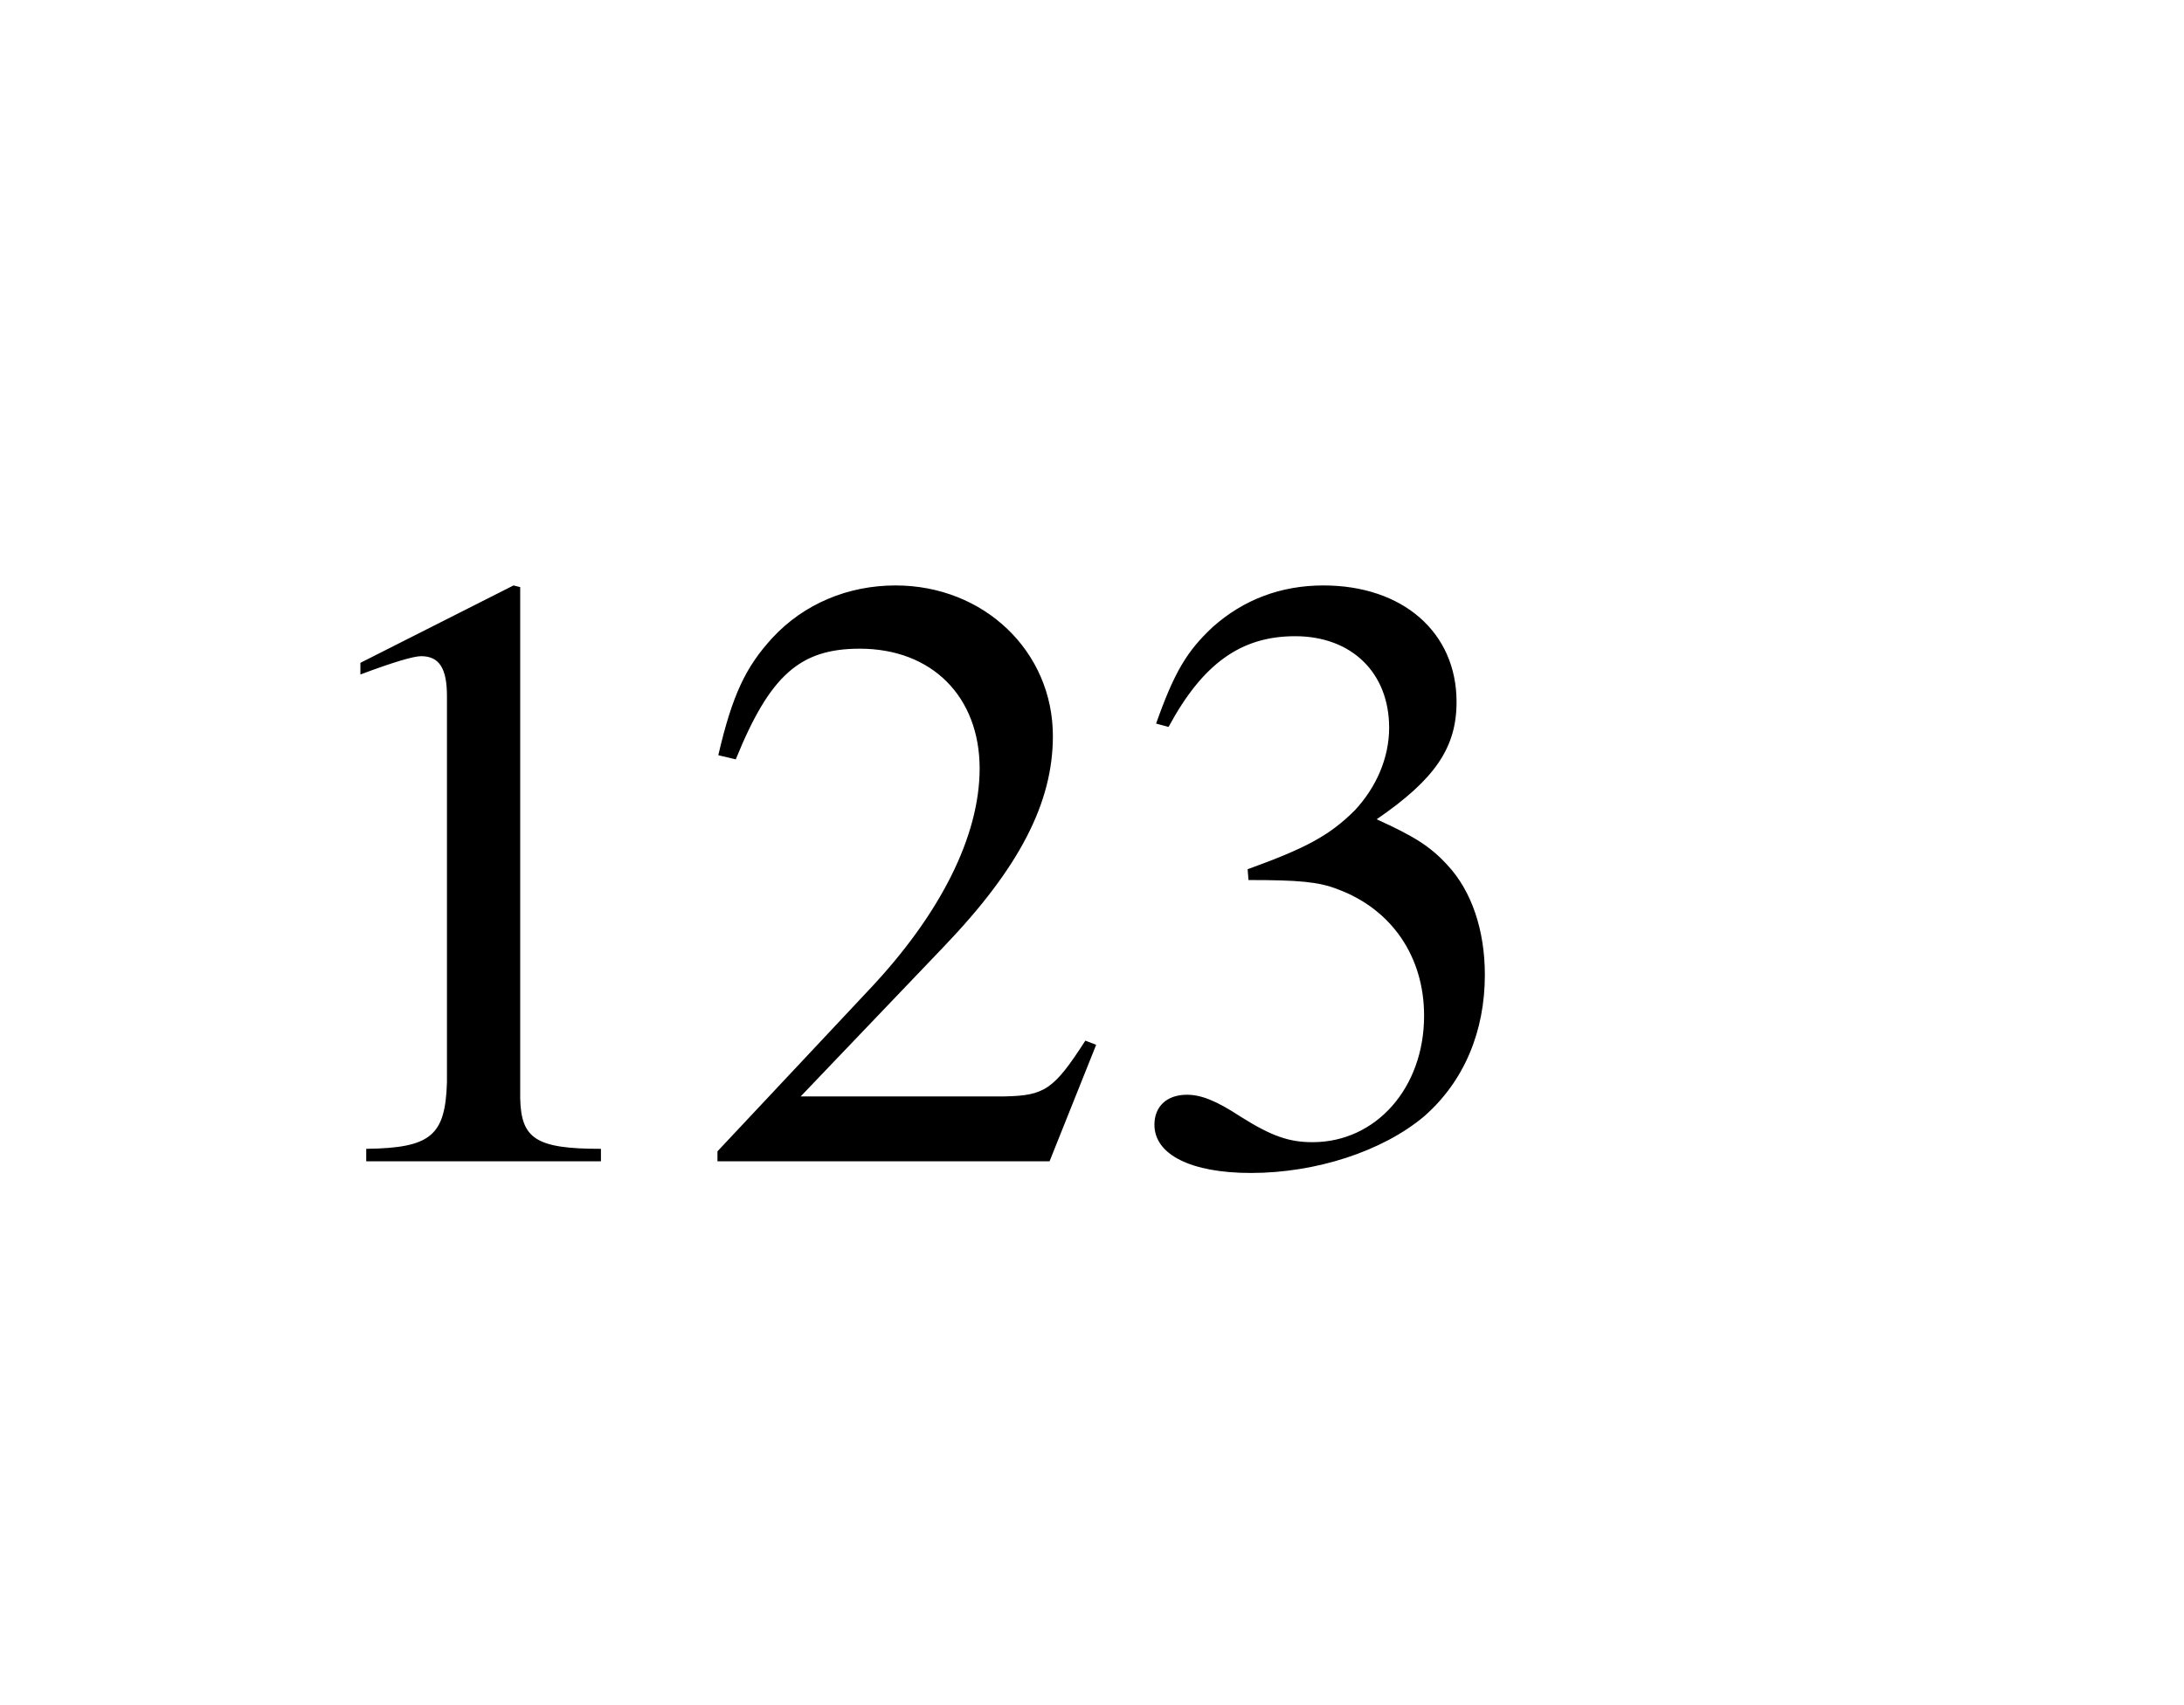
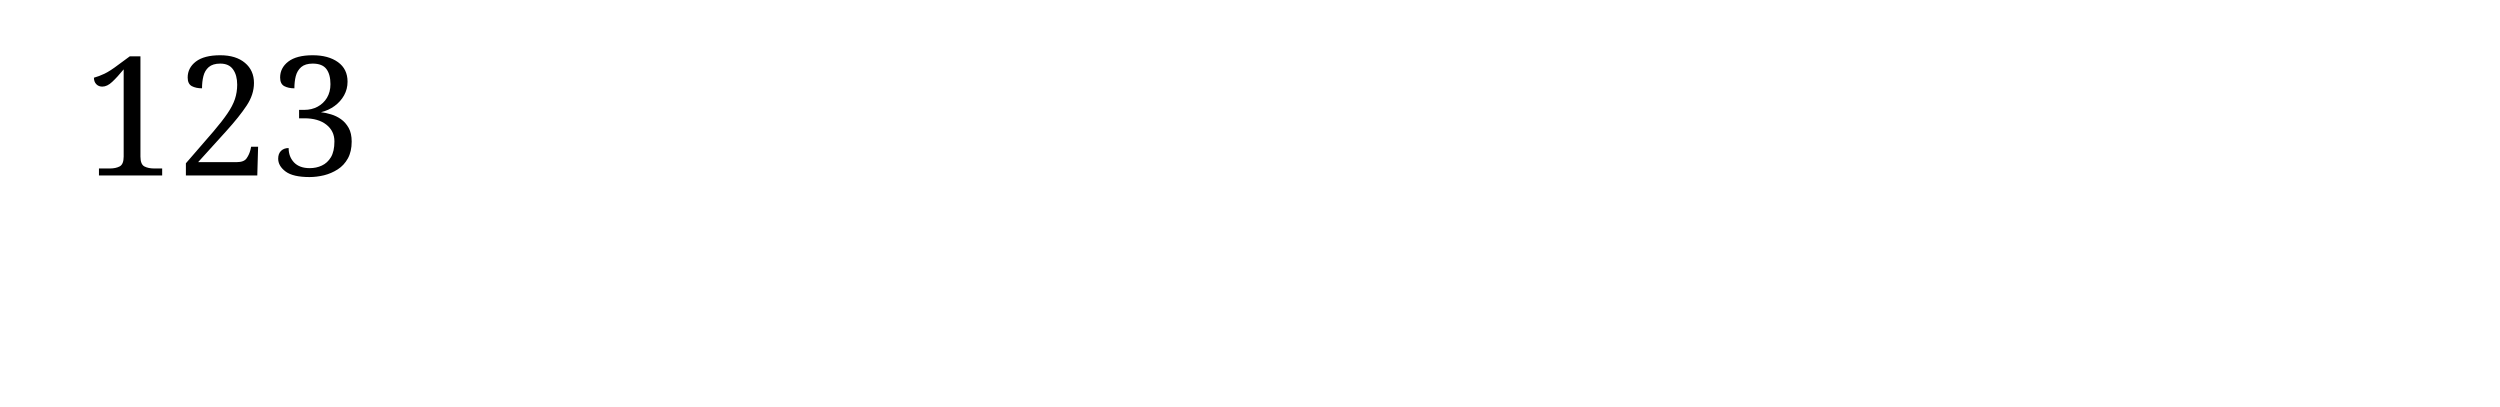
- <svg xmlns="http://www.w3.org/2000/svg" data-stacking-context="true" aria-owns="html1" width="41" height="32" viewBox="3 0 41 32">
+ <svg xmlns="http://www.w3.org/2000/svg" data-stacking-context="true" aria-owns="html1" width="482" height="78.4" viewBox="0 0 482 78.4">
  <style />
  <g data-stacking-layer="rootBackgroundAndBorders" />
  <g data-stacking-layer="childStackingContextsWithNegativeStackLevels" />
  <g data-stacking-layer="inFlowNonInlineNonPositionedDescendants" />
  <g data-stacking-layer="nonPositionedFloats" />
  <g data-stacking-layer="inFlowInlineLevelNonPositionedDescendants" />
  <g data-stacking-layer="childStackingContextsWithStackLevelZeroAndPositionedDescendantsWithStackLevelZero" />
  <g data-stacking-layer="childStackingContextsWithPositiveStackLevels" />
  <g data-tag="html" id="html1" data-z-index="auto" data-stacking-context="true" aria-owns="head1 body1">
    <g data-tag="head" id="head1" data-z-index="auto" data-stacking-context="true" />
    <g data-tag="body" id="body1" data-z-index="auto" data-stacking-context="true" role="document" aria-owns="p1">
+       <text color="rgb(0, 0, 0)" dominant-baseline="text-after-edge" font-family="serif" font-size="32px" font-size-adjust="none" font-stretch="100%" font-style="normal" font-variant="normal" font-weight="400" direction="ltr" letter-spacing="normal" text-decoration="rgb(0, 0, 0)" text-anchor="start" text-rendering="auto" unicode-bidi="isolate" word-spacing="0px" writing-mode="horizontal-tb" user-select="auto" fill="rgb(0, 0, 0)">
+         <tspan xml:space="preserve" x="16" y="8" textLength="0" lengthAdjust="spacingAndGlyphs"> </tspan>
+       </text>
      <g data-tag="p" id="p1" data-z-index="auto" data-stacking-context="true" aria-owns="span1">
        <g data-tag="span" id="span1" data-z-index="auto" data-stacking-context="true">
-           <text color="rgb(0, 0, 0)" dominant-baseline="text-after-edge" font-family="Times" font-size="16px" font-stretch="100%" font-style="normal" font-variant="normal" font-weight="400" direction="ltr" letter-spacing="normal" text-decoration="none solid rgb(0, 0, 0)" text-anchor="start" text-rendering="auto" unicode-bidi="normal" word-spacing="0px" writing-mode="horizontal-tb" user-select="auto" fill="rgb(0, 0, 0)">
-             <tspan xml:space="preserve" x="7.986" y="26.875" textLength="24.01" lengthAdjust="spacingAndGlyphs">123</tspan>
+           <text color="rgb(0, 0, 0)" dominant-baseline="text-after-edge" font-family="serif" font-size="32px" font-size-adjust="none" font-stretch="100%" font-style="normal" font-variant="normal" font-weight="400" direction="ltr" letter-spacing="normal" text-decoration="rgb(0, 0, 0)" text-anchor="start" text-rendering="auto" unicode-bidi="normal" word-spacing="0px" writing-mode="horizontal-tb" user-select="auto" fill="rgb(0, 0, 0)">
+             <tspan xml:space="preserve" x="16" y="43.2" textLength="48" lengthAdjust="spacingAndGlyphs">123</tspan>
          </text>
        </g>
      </g>
+       <text color="rgb(0, 0, 0)" dominant-baseline="text-after-edge" font-family="serif" font-size="32px" font-size-adjust="none" font-stretch="100%" font-style="normal" font-variant="normal" font-weight="400" direction="ltr" letter-spacing="normal" text-decoration="rgb(0, 0, 0)" text-anchor="start" text-rendering="auto" unicode-bidi="isolate" word-spacing="0px" writing-mode="horizontal-tb" user-select="auto" fill="rgb(0, 0, 0)">
+         <tspan xml:space="preserve" x="16" y="78.4" textLength="0" lengthAdjust="spacingAndGlyphs"> </tspan>
+       </text>
    </g>
  </g>
</svg>
